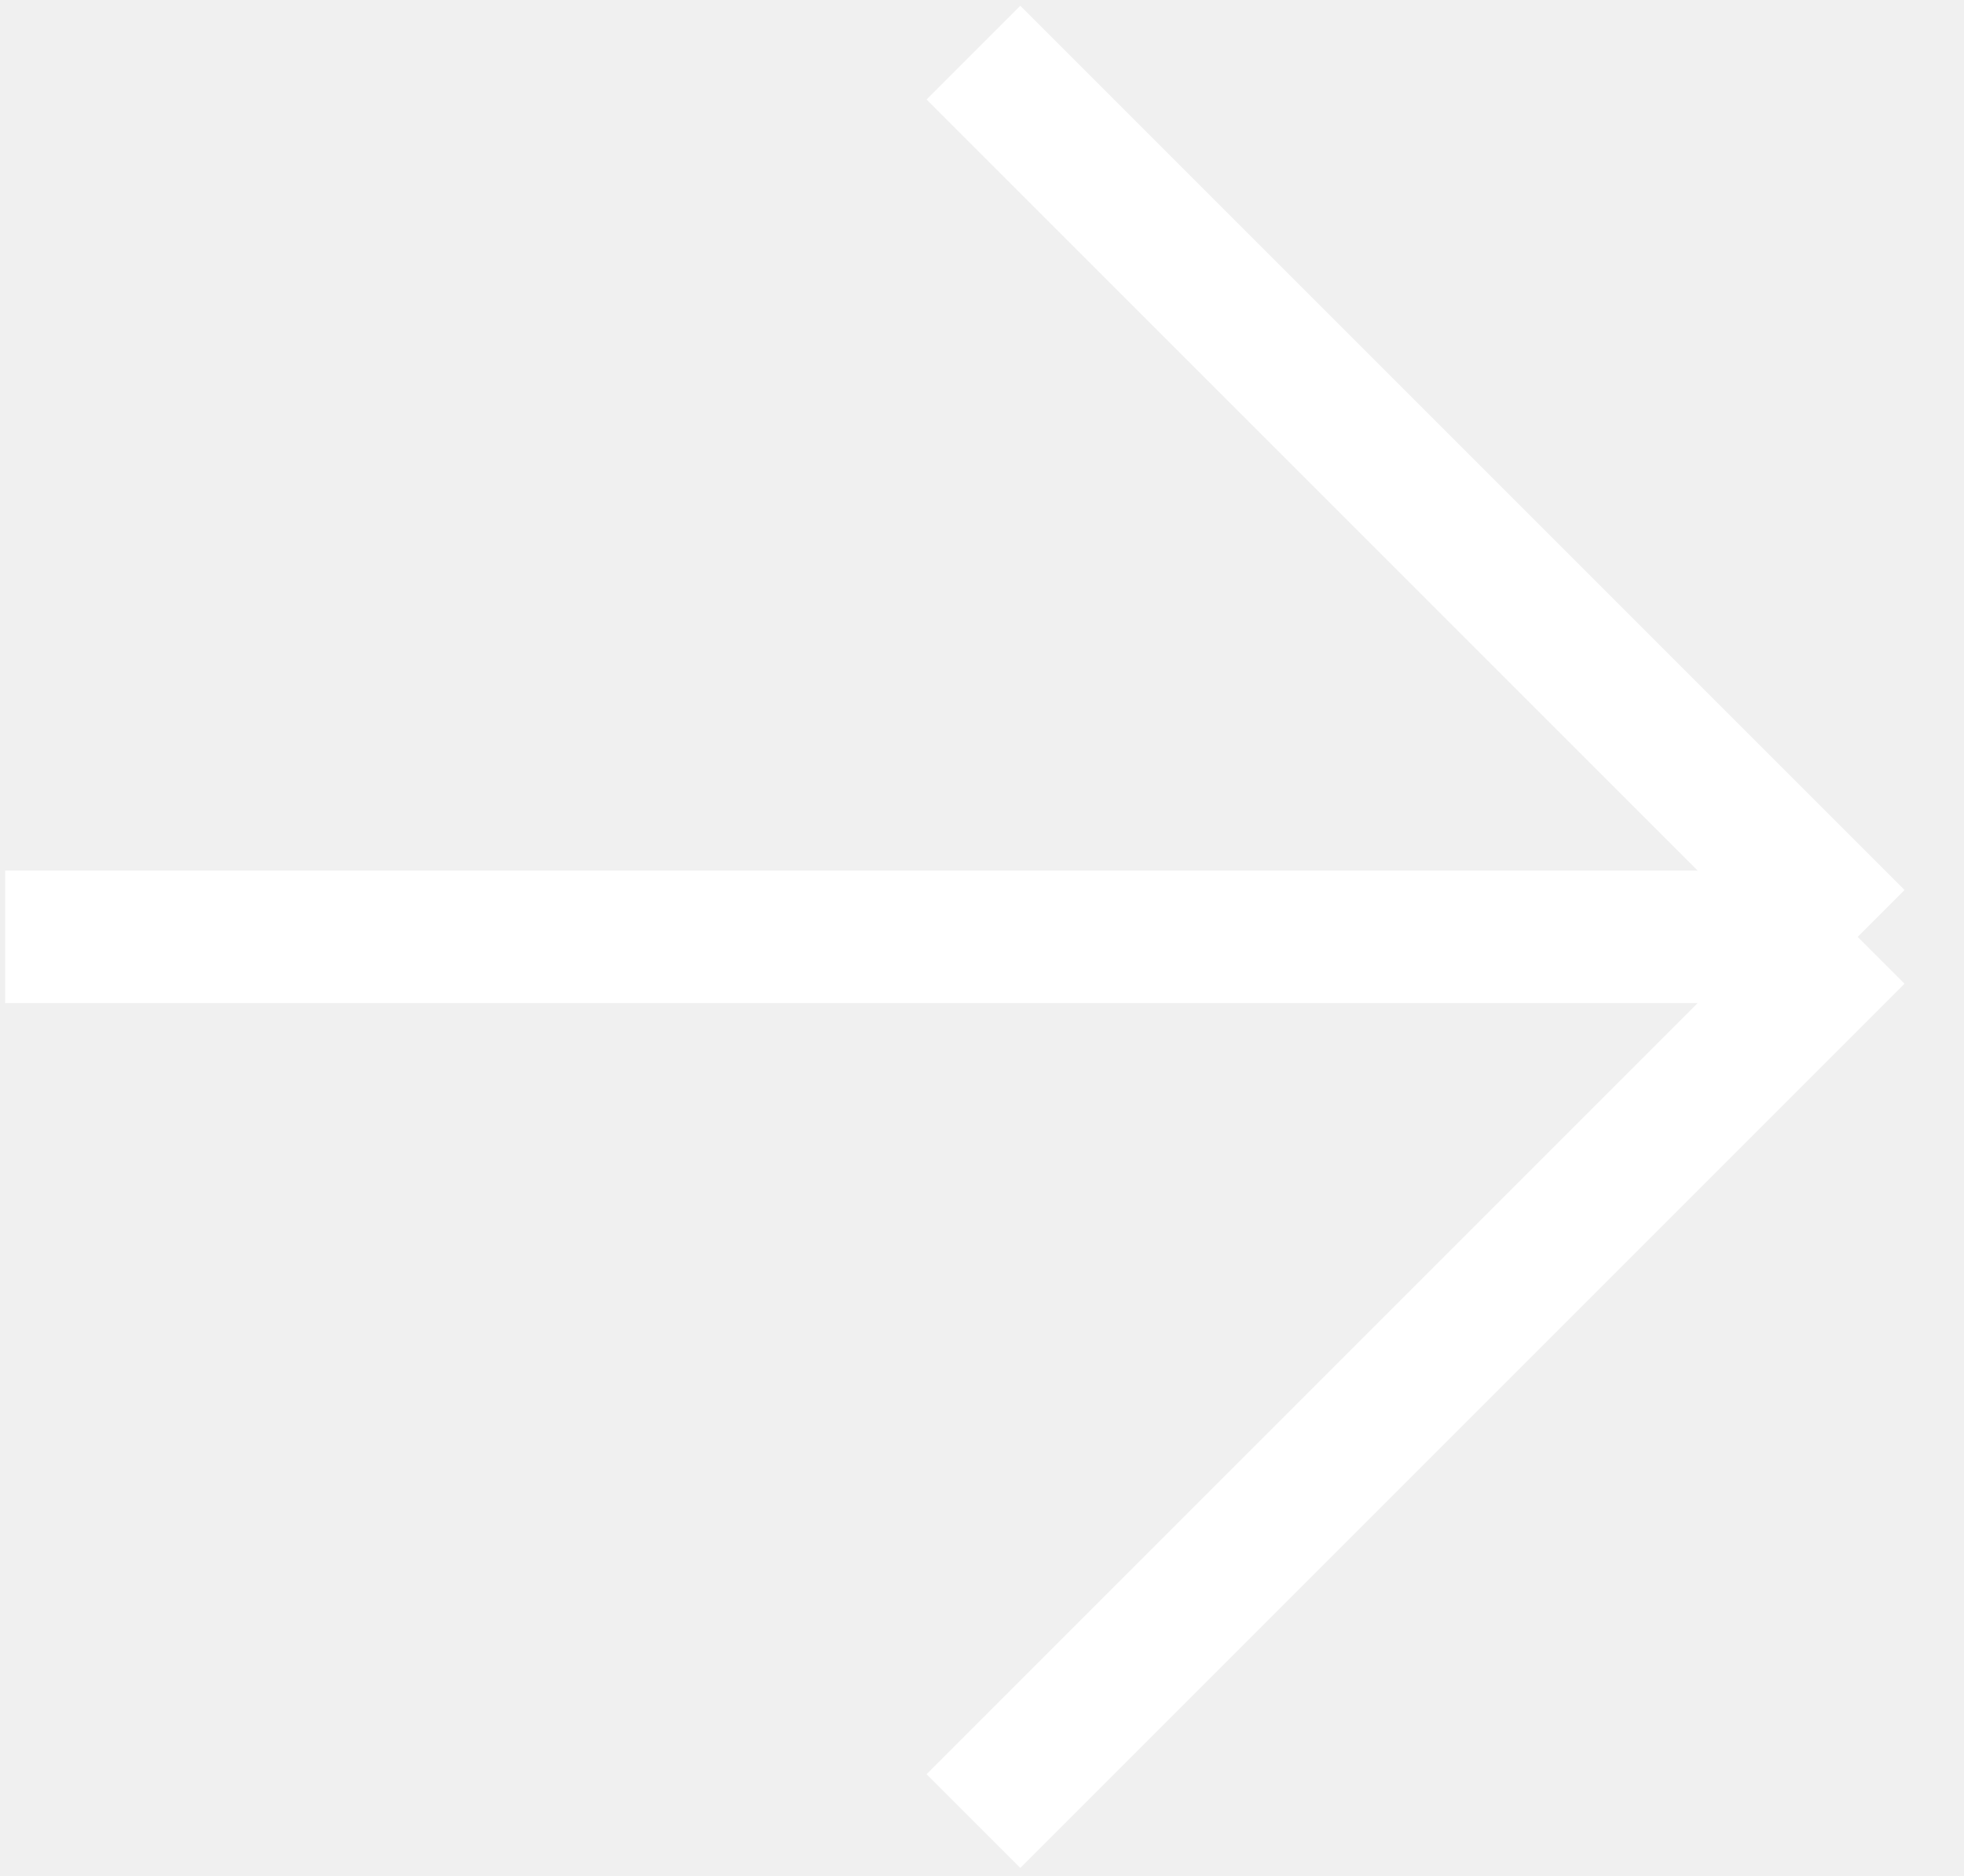
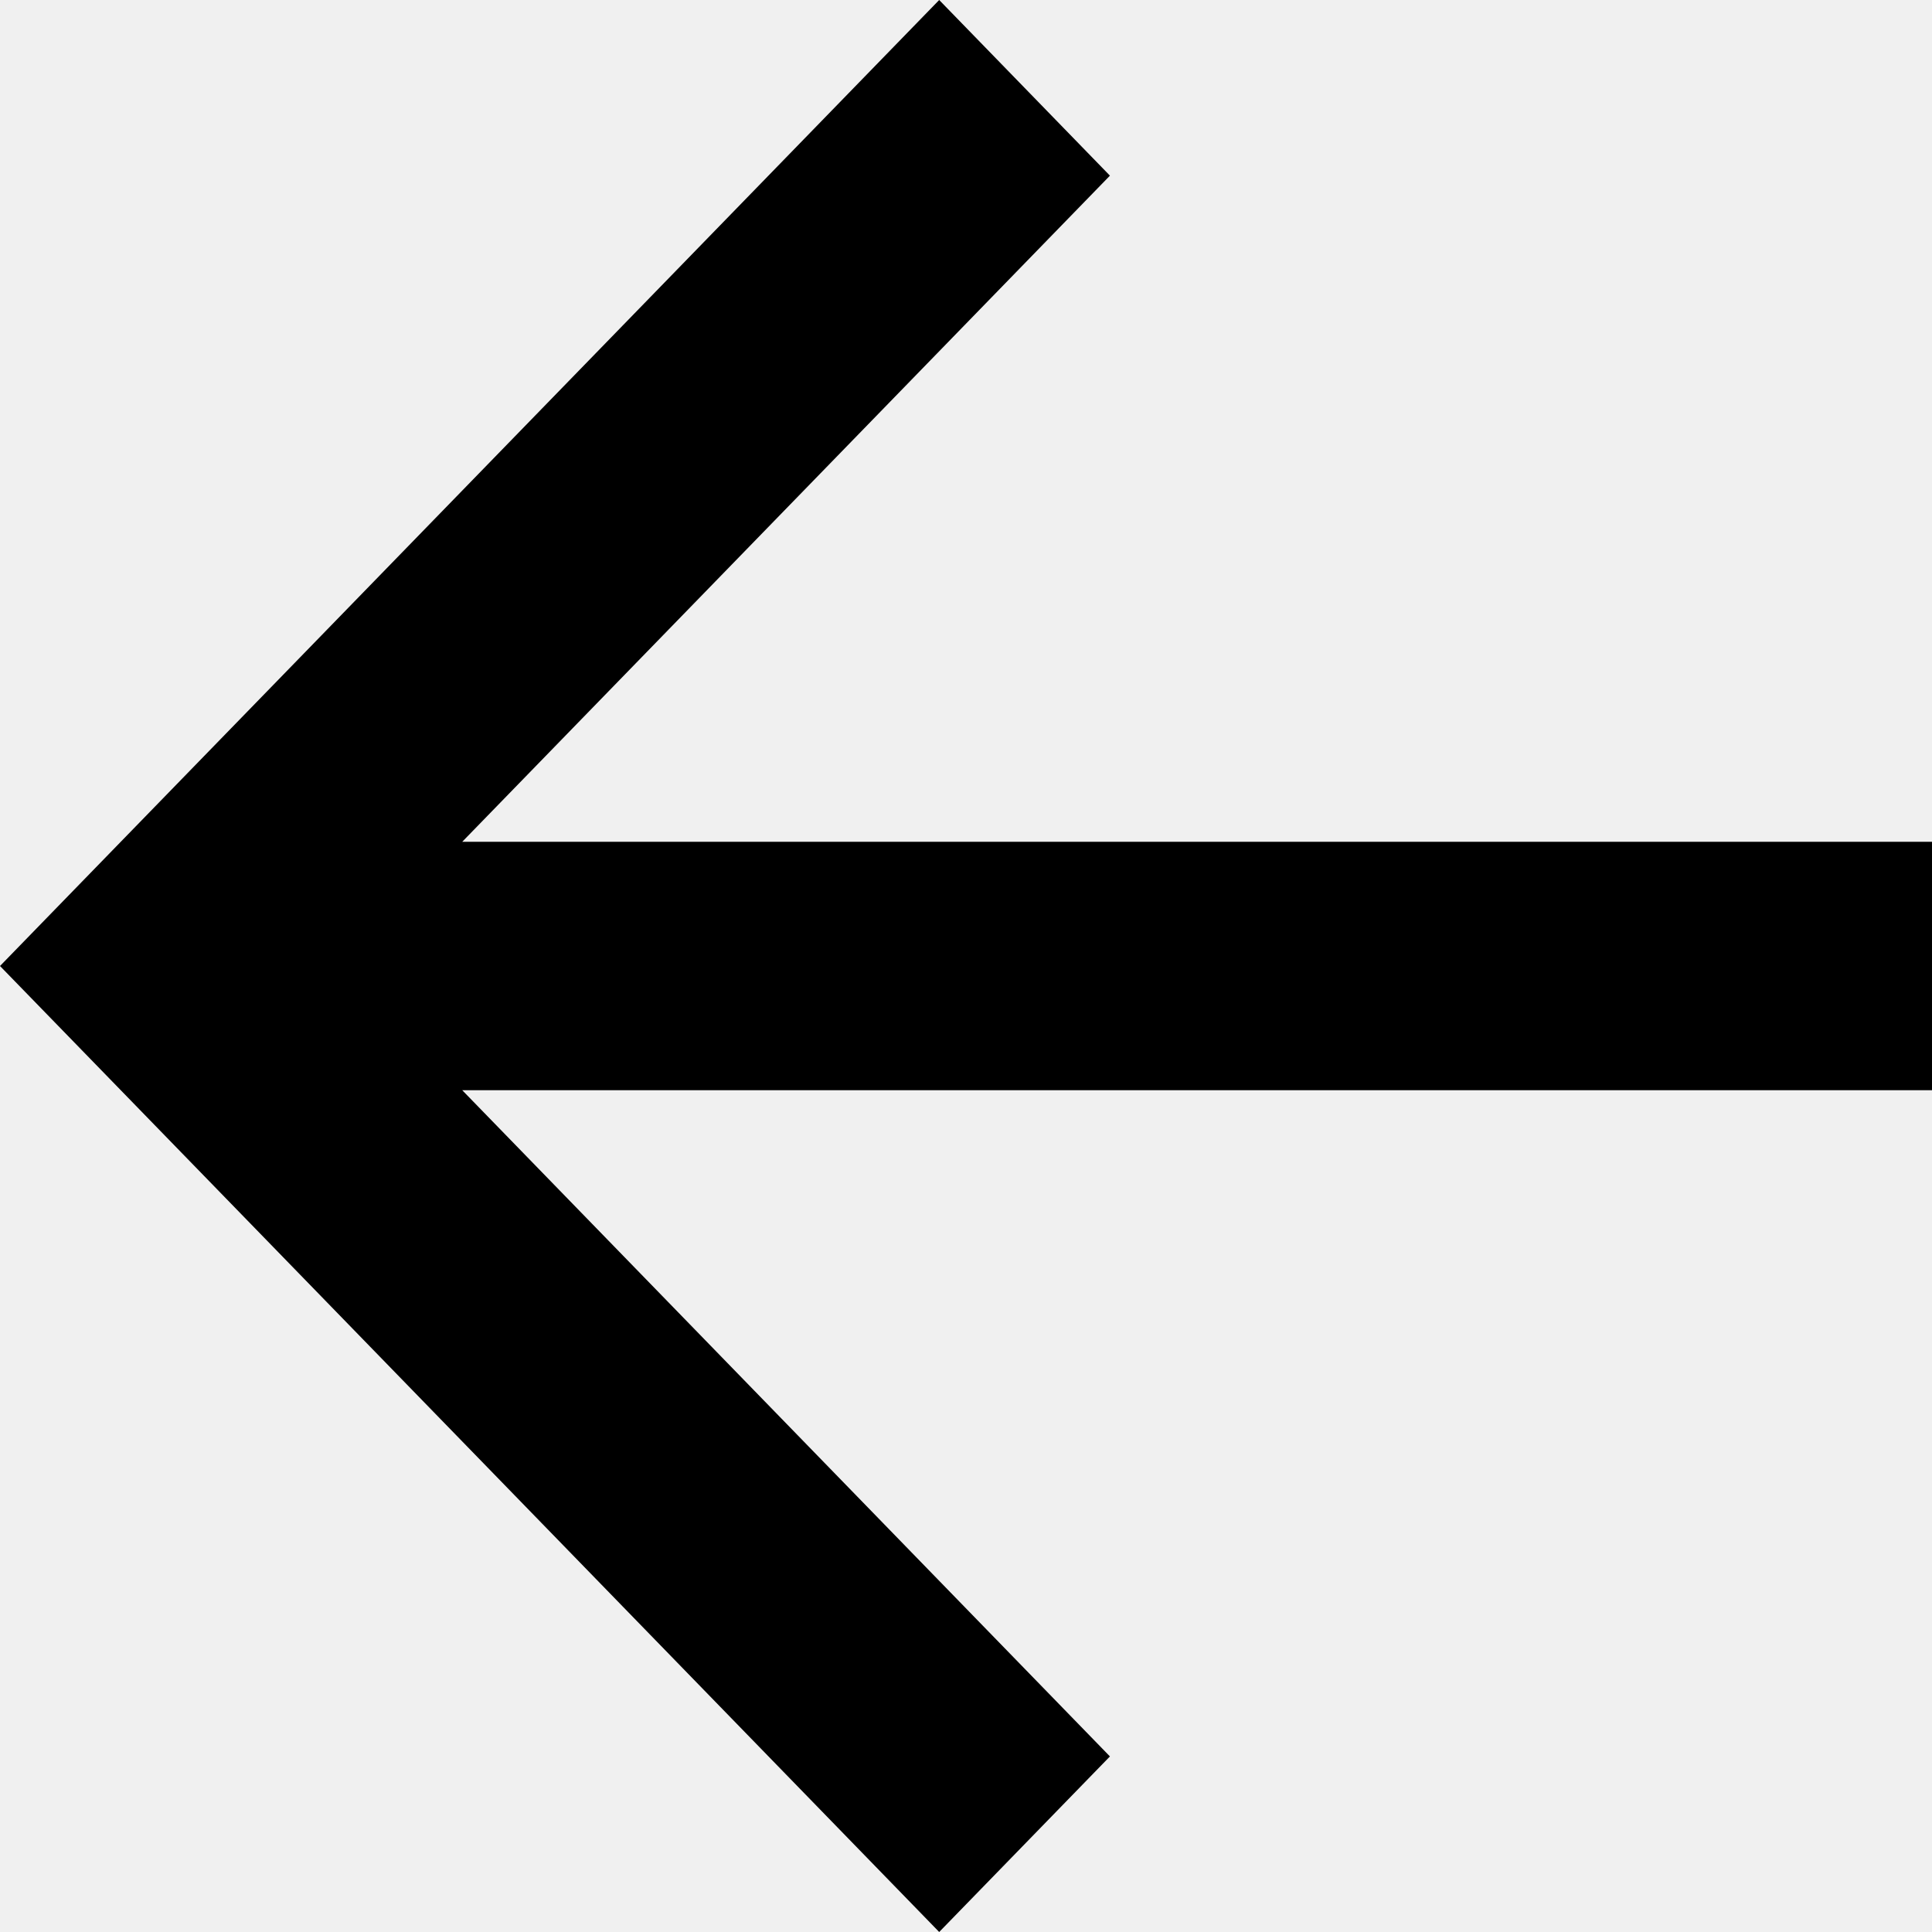
- <svg xmlns="http://www.w3.org/2000/svg" width="111" height="106" viewBox="0 0 111 106" fill="none">
-   <path d="M0.289 52.949H55.017H104.991M104.991 52.949L55.017 2.975M104.991 52.949L55.017 102.923" stroke="white" stroke-width="7.49" />
+ <svg xmlns="http://www.w3.org/2000/svg" width="24" height="24" viewBox="0 0 24 24" fill="none">
+   <path d="M5.742 10.457L24 10.457L24 13.543L5.742 13.543L13.788 21.819L11.667 24L-5.24537e-07 12L11.667 1.39737e-06L13.788 2.182L5.742 10.457Z" fill="black" />
</svg>
